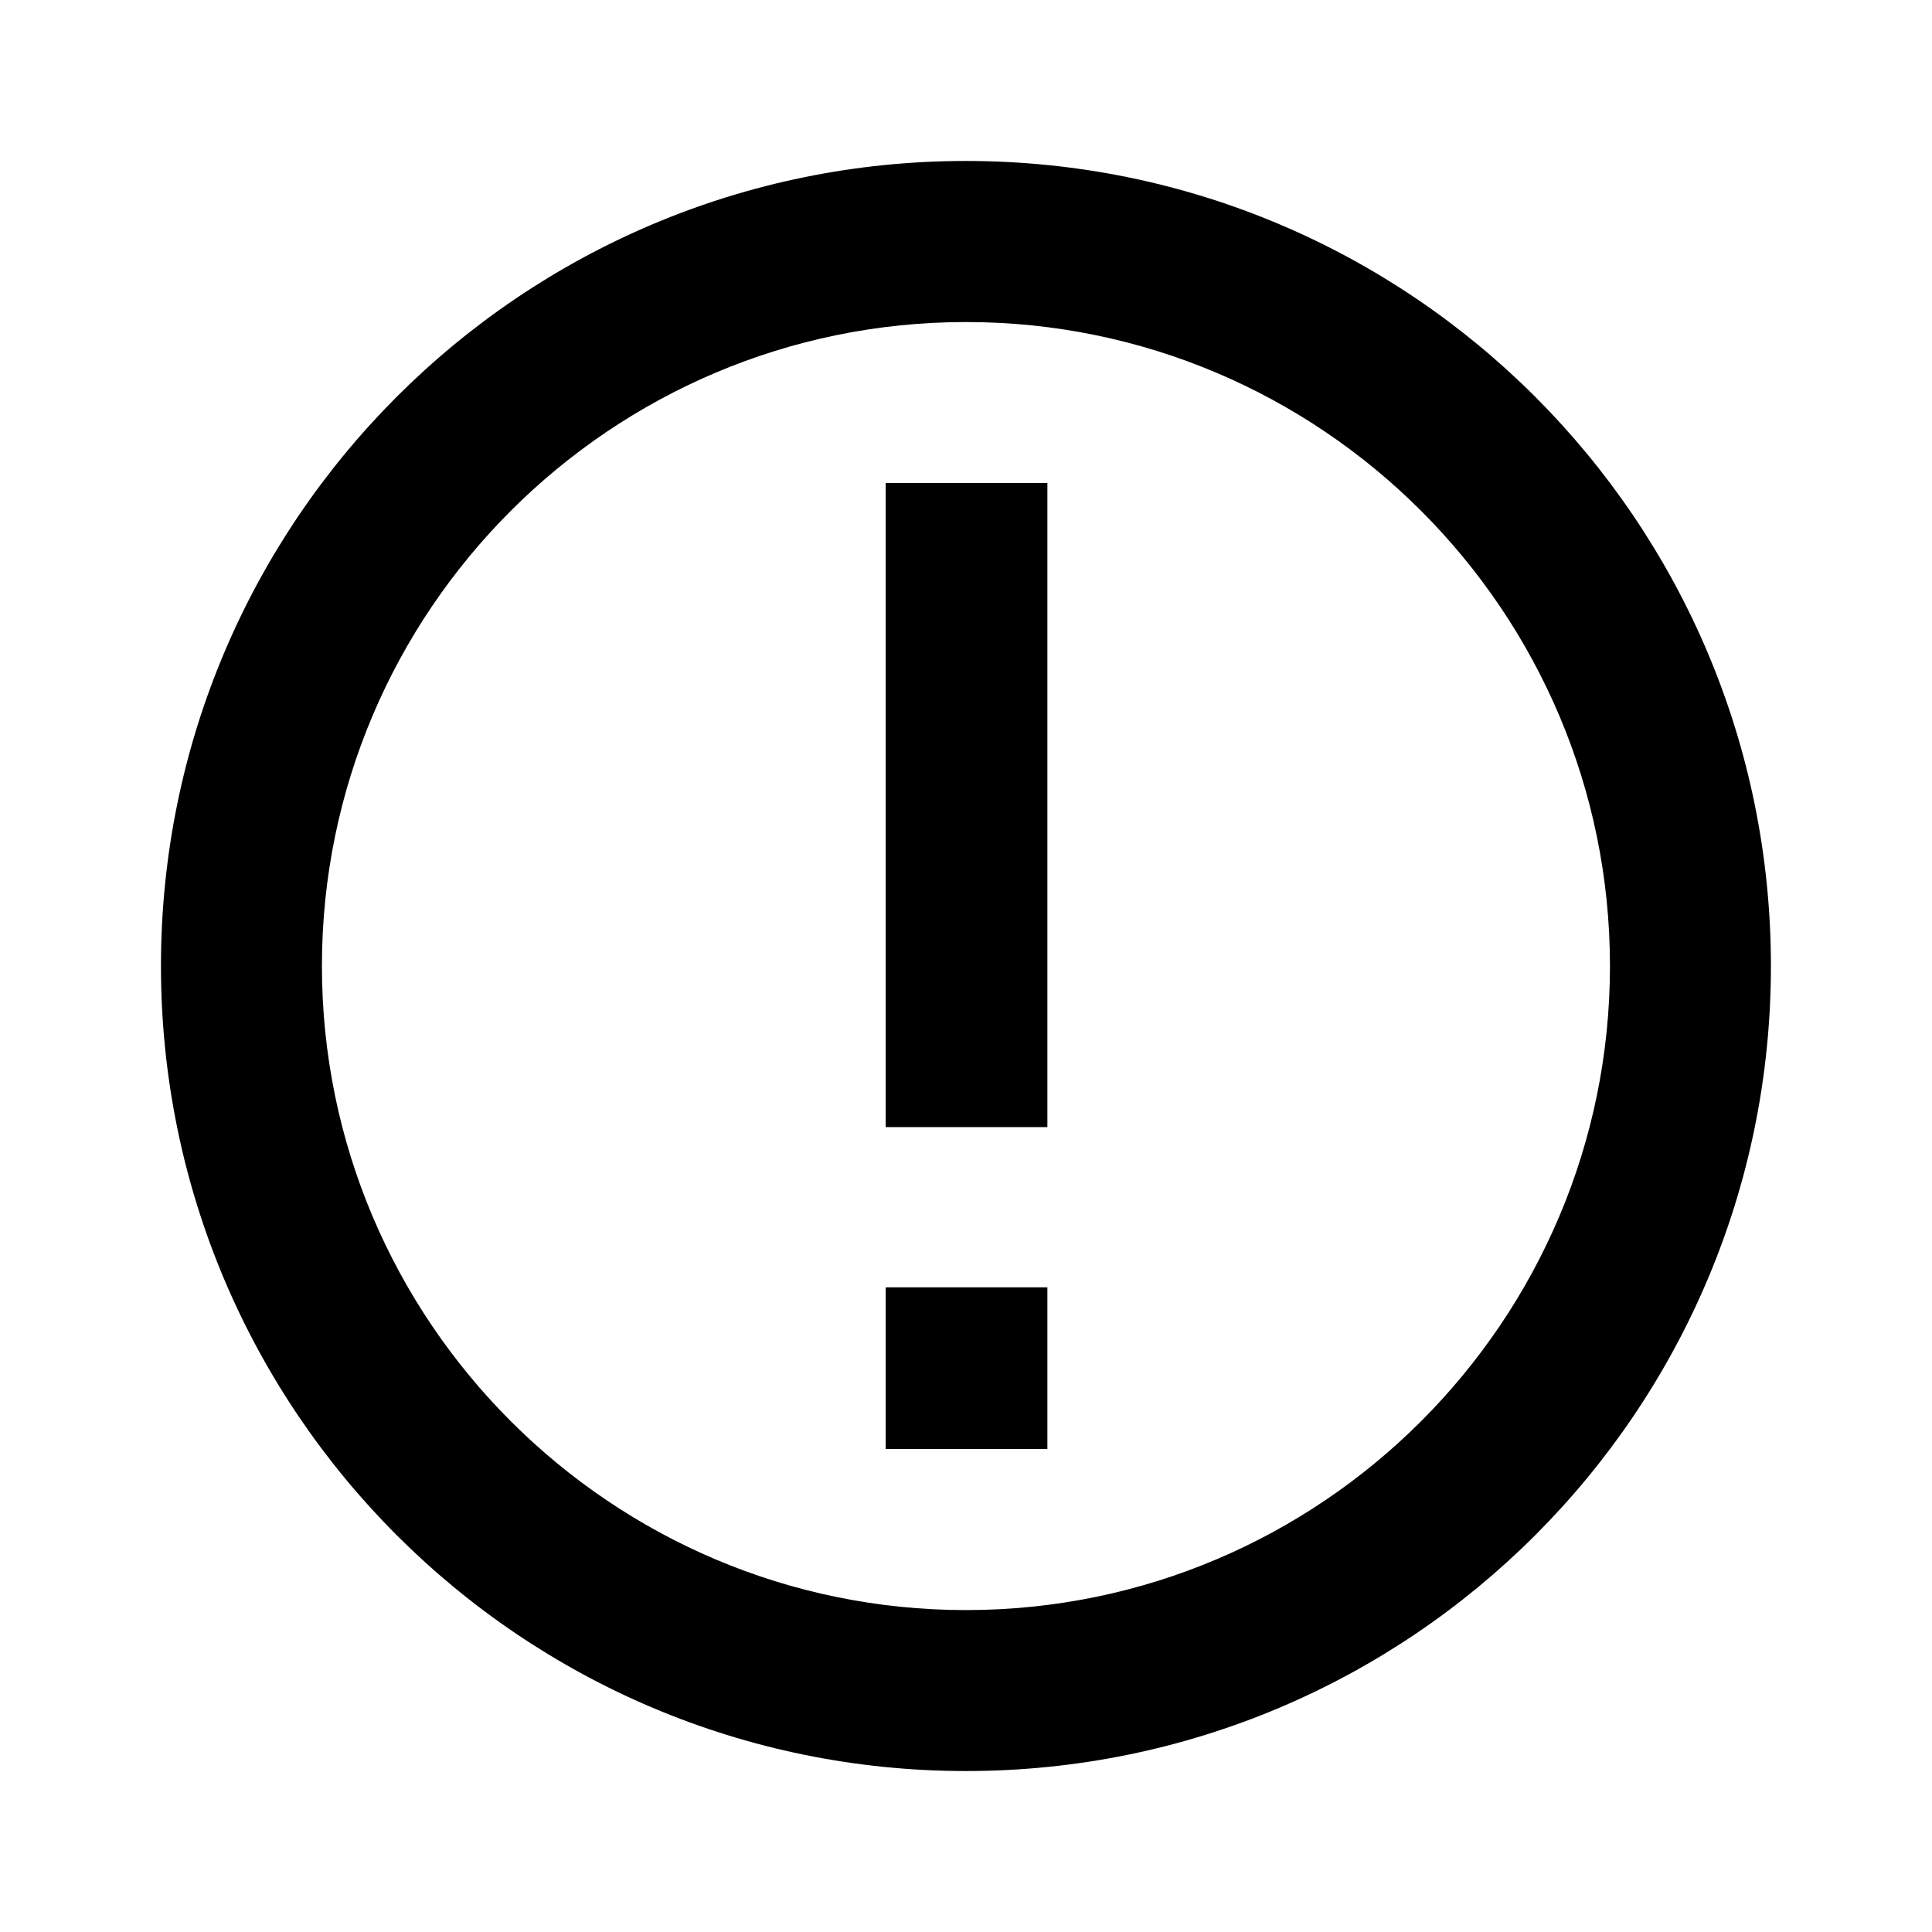
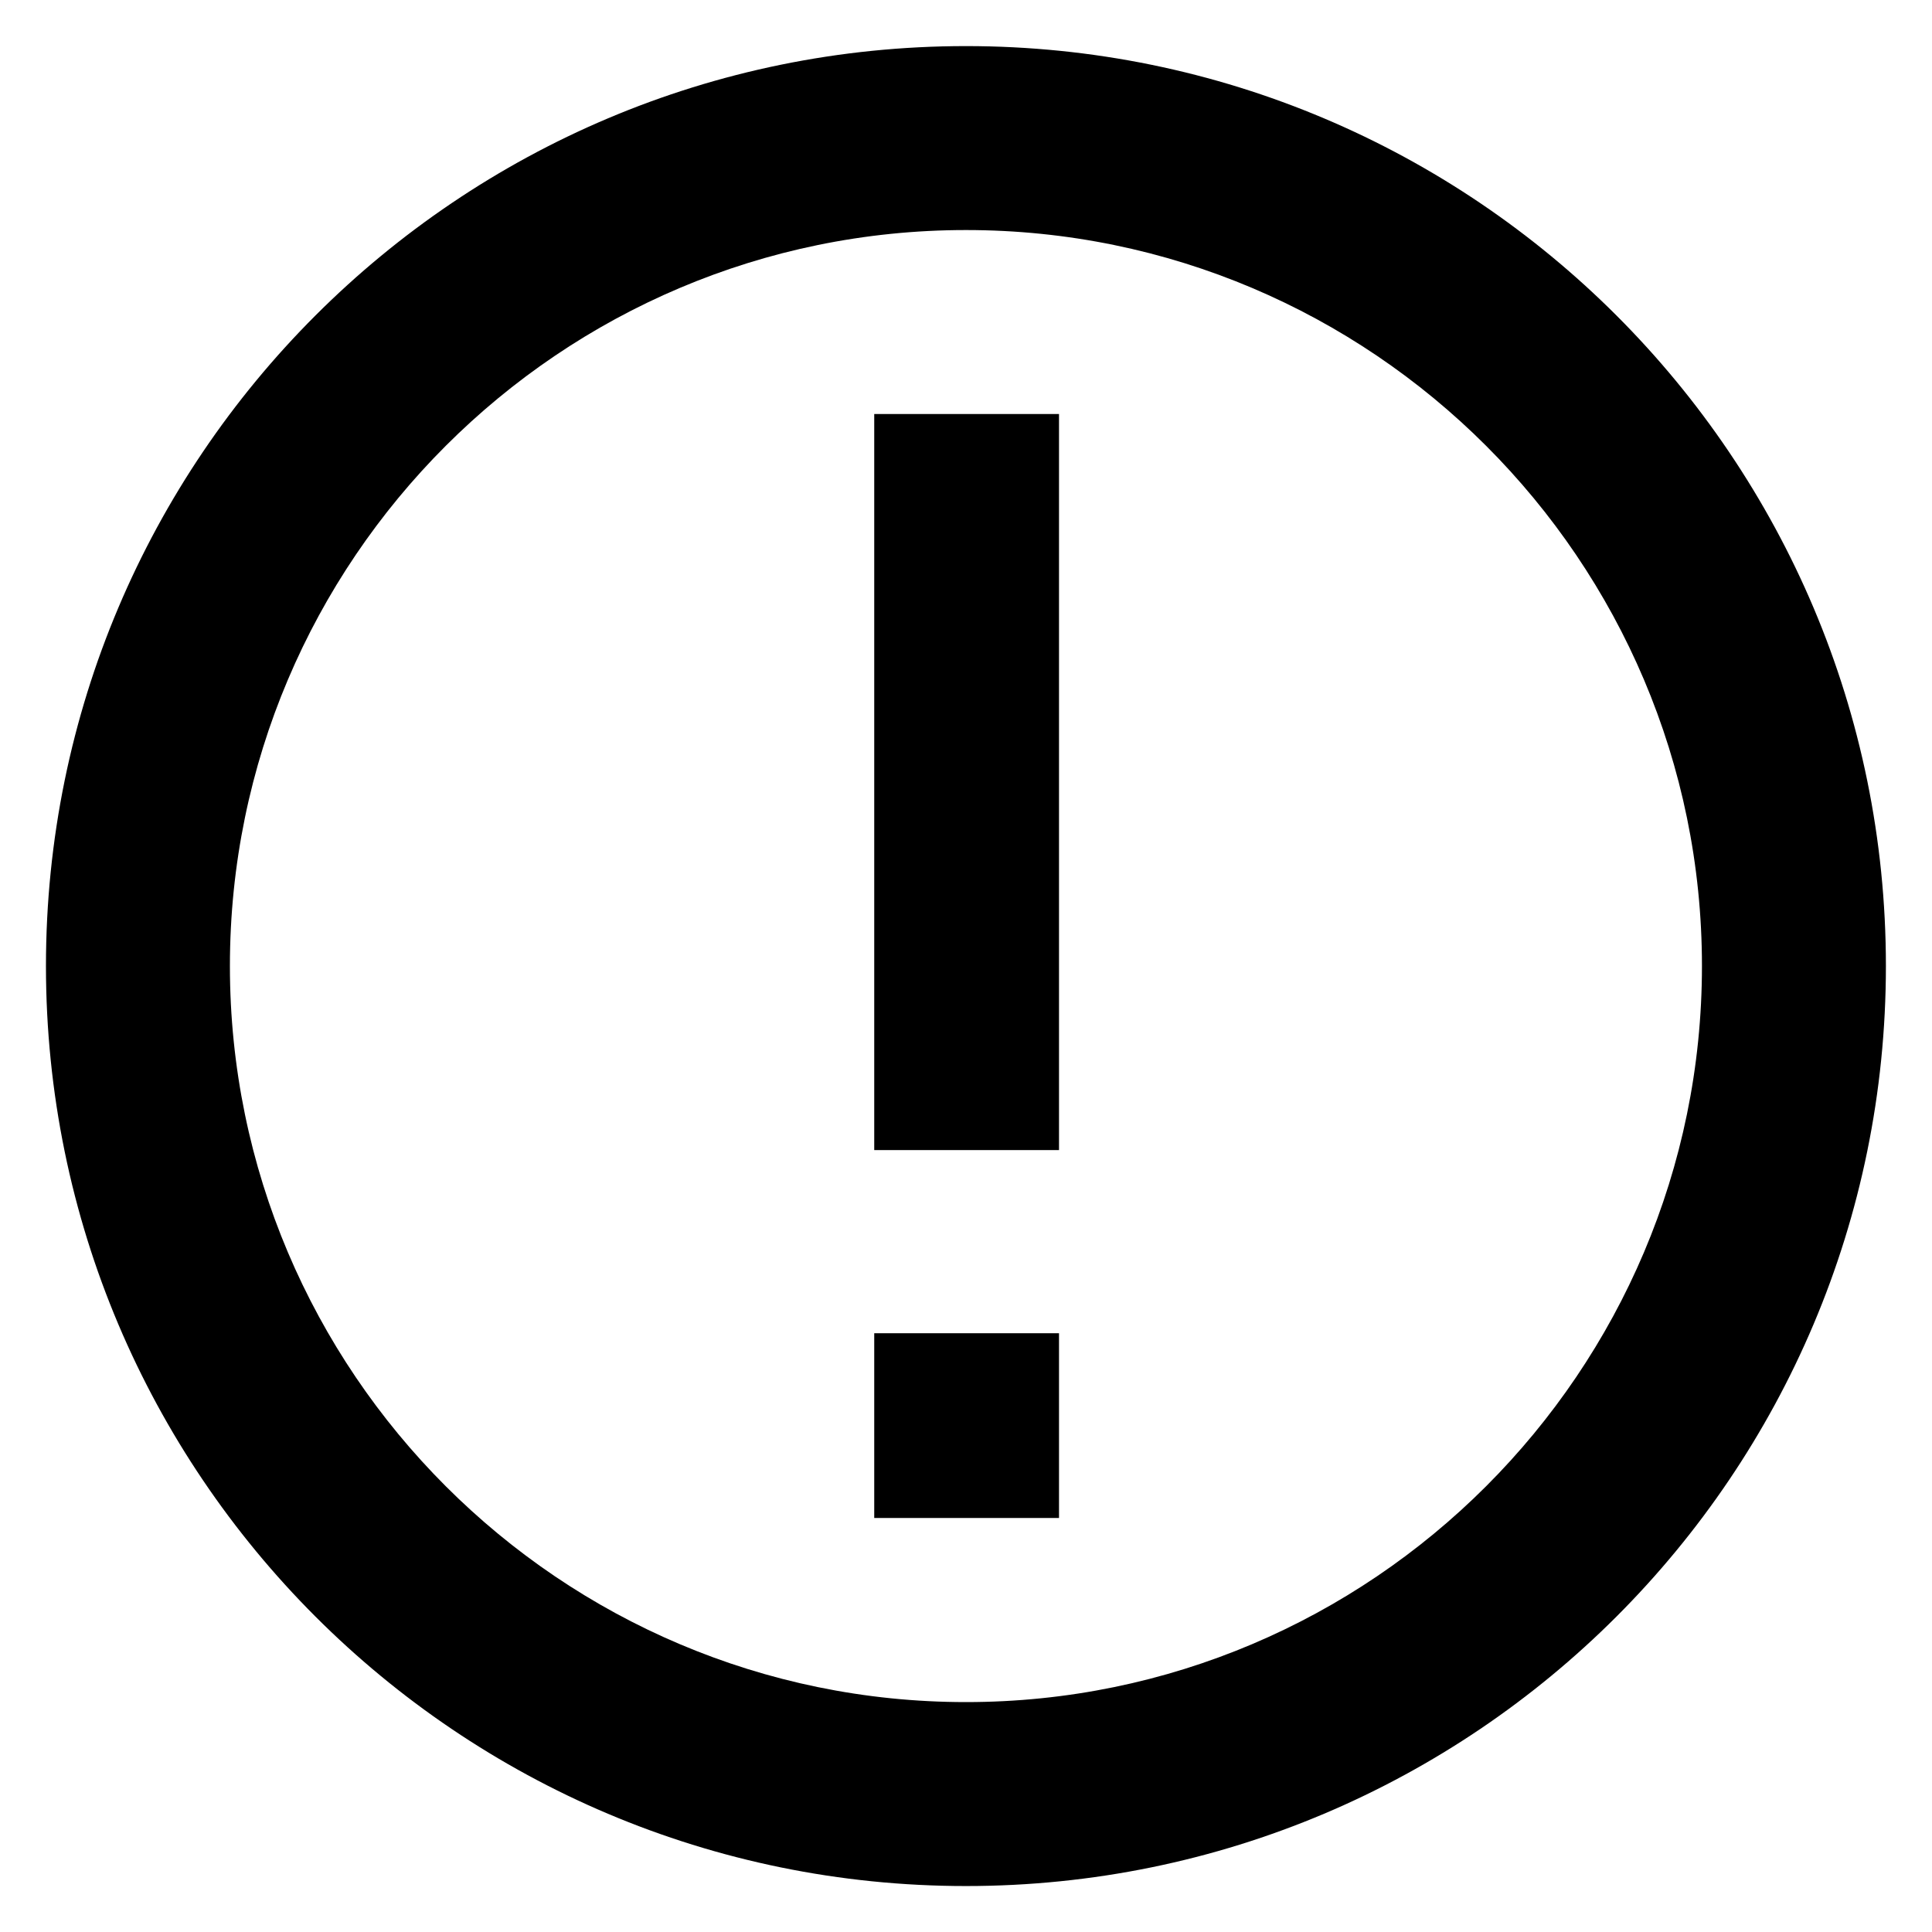
- <svg xmlns="http://www.w3.org/2000/svg" width="16" height="16" viewBox="0 0 16 16">
-   <path fill-rule="evenodd" clip-rule="evenodd" d="M8 13.334C5.059 13.334 2.666 10.941 2.666 8C2.666 5.059 5.059 2.667 8 2.667C10.94 2.667 13.333 5.059 13.333 8C13.333 10.941 10.94 13.334 8 13.334ZM8 14.667C11.682 14.667 14.666 11.682 14.666 8C14.666 4.318 11.682 1.333 8 1.333C4.318 1.333 1.333 4.318 1.333 8C1.333 11.682 4.318 14.667 8 14.667ZM8.674 4H7.335V9.334H8.674V4ZM7.335 10.661H8.674V12H7.335V10.661Z" />
+ <svg xmlns="http://www.w3.org/2000/svg" width="14" height="14" viewBox="0 0 14 14">
+   <path fill-rule="evenodd" clip-rule="evenodd" d="M7 12.334C4.059 12.334 1.666 9.941 1.666 7C1.666 4.059 4.059 1.667 7 1.667C9.94 1.667 12.333 4.059 12.333 7C12.333 9.941 9.94 12.334 7 12.334ZM7 13.667C10.682 13.667 13.666 10.682 13.666 7C13.666 3.318 10.682 0.334 7 0.334C3.318 0.334 0.333 3.318 0.333 7C0.333 10.682 3.318 13.667 7 13.667ZM7.674 3H6.335V8.334H7.674V3ZM6.335 9.661H7.674V11H6.335V9.661Z" />
</svg>
